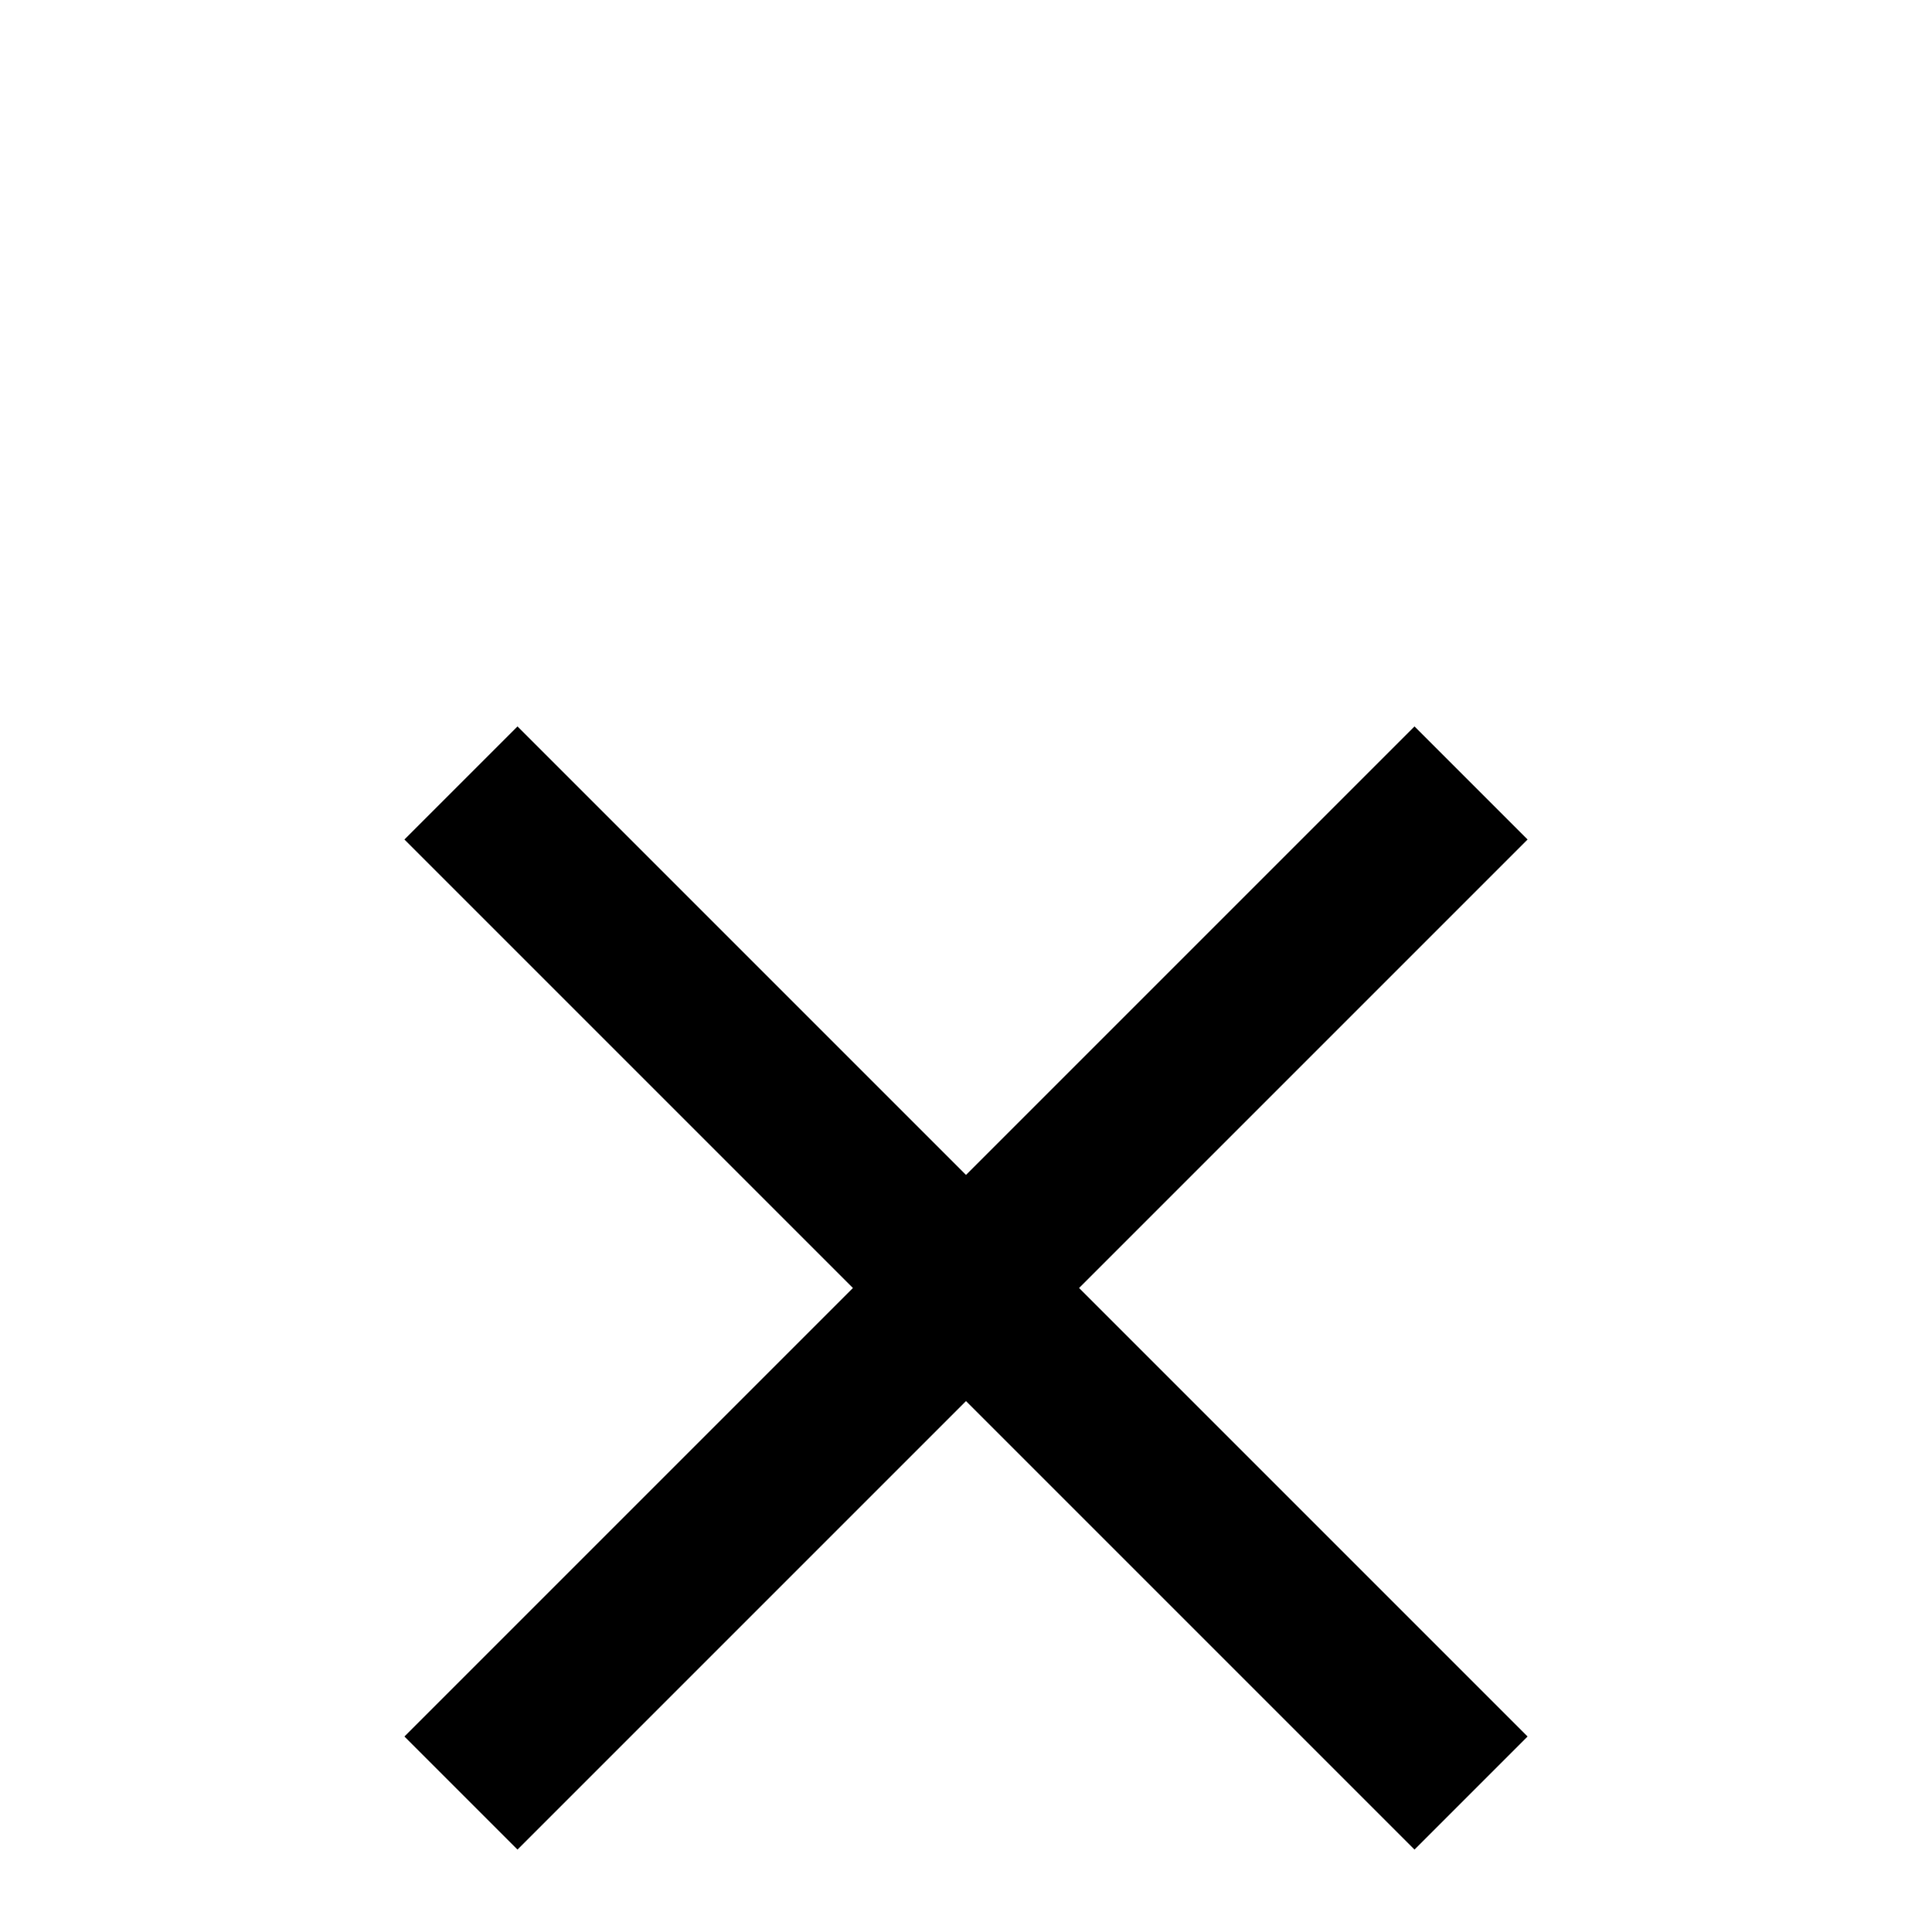
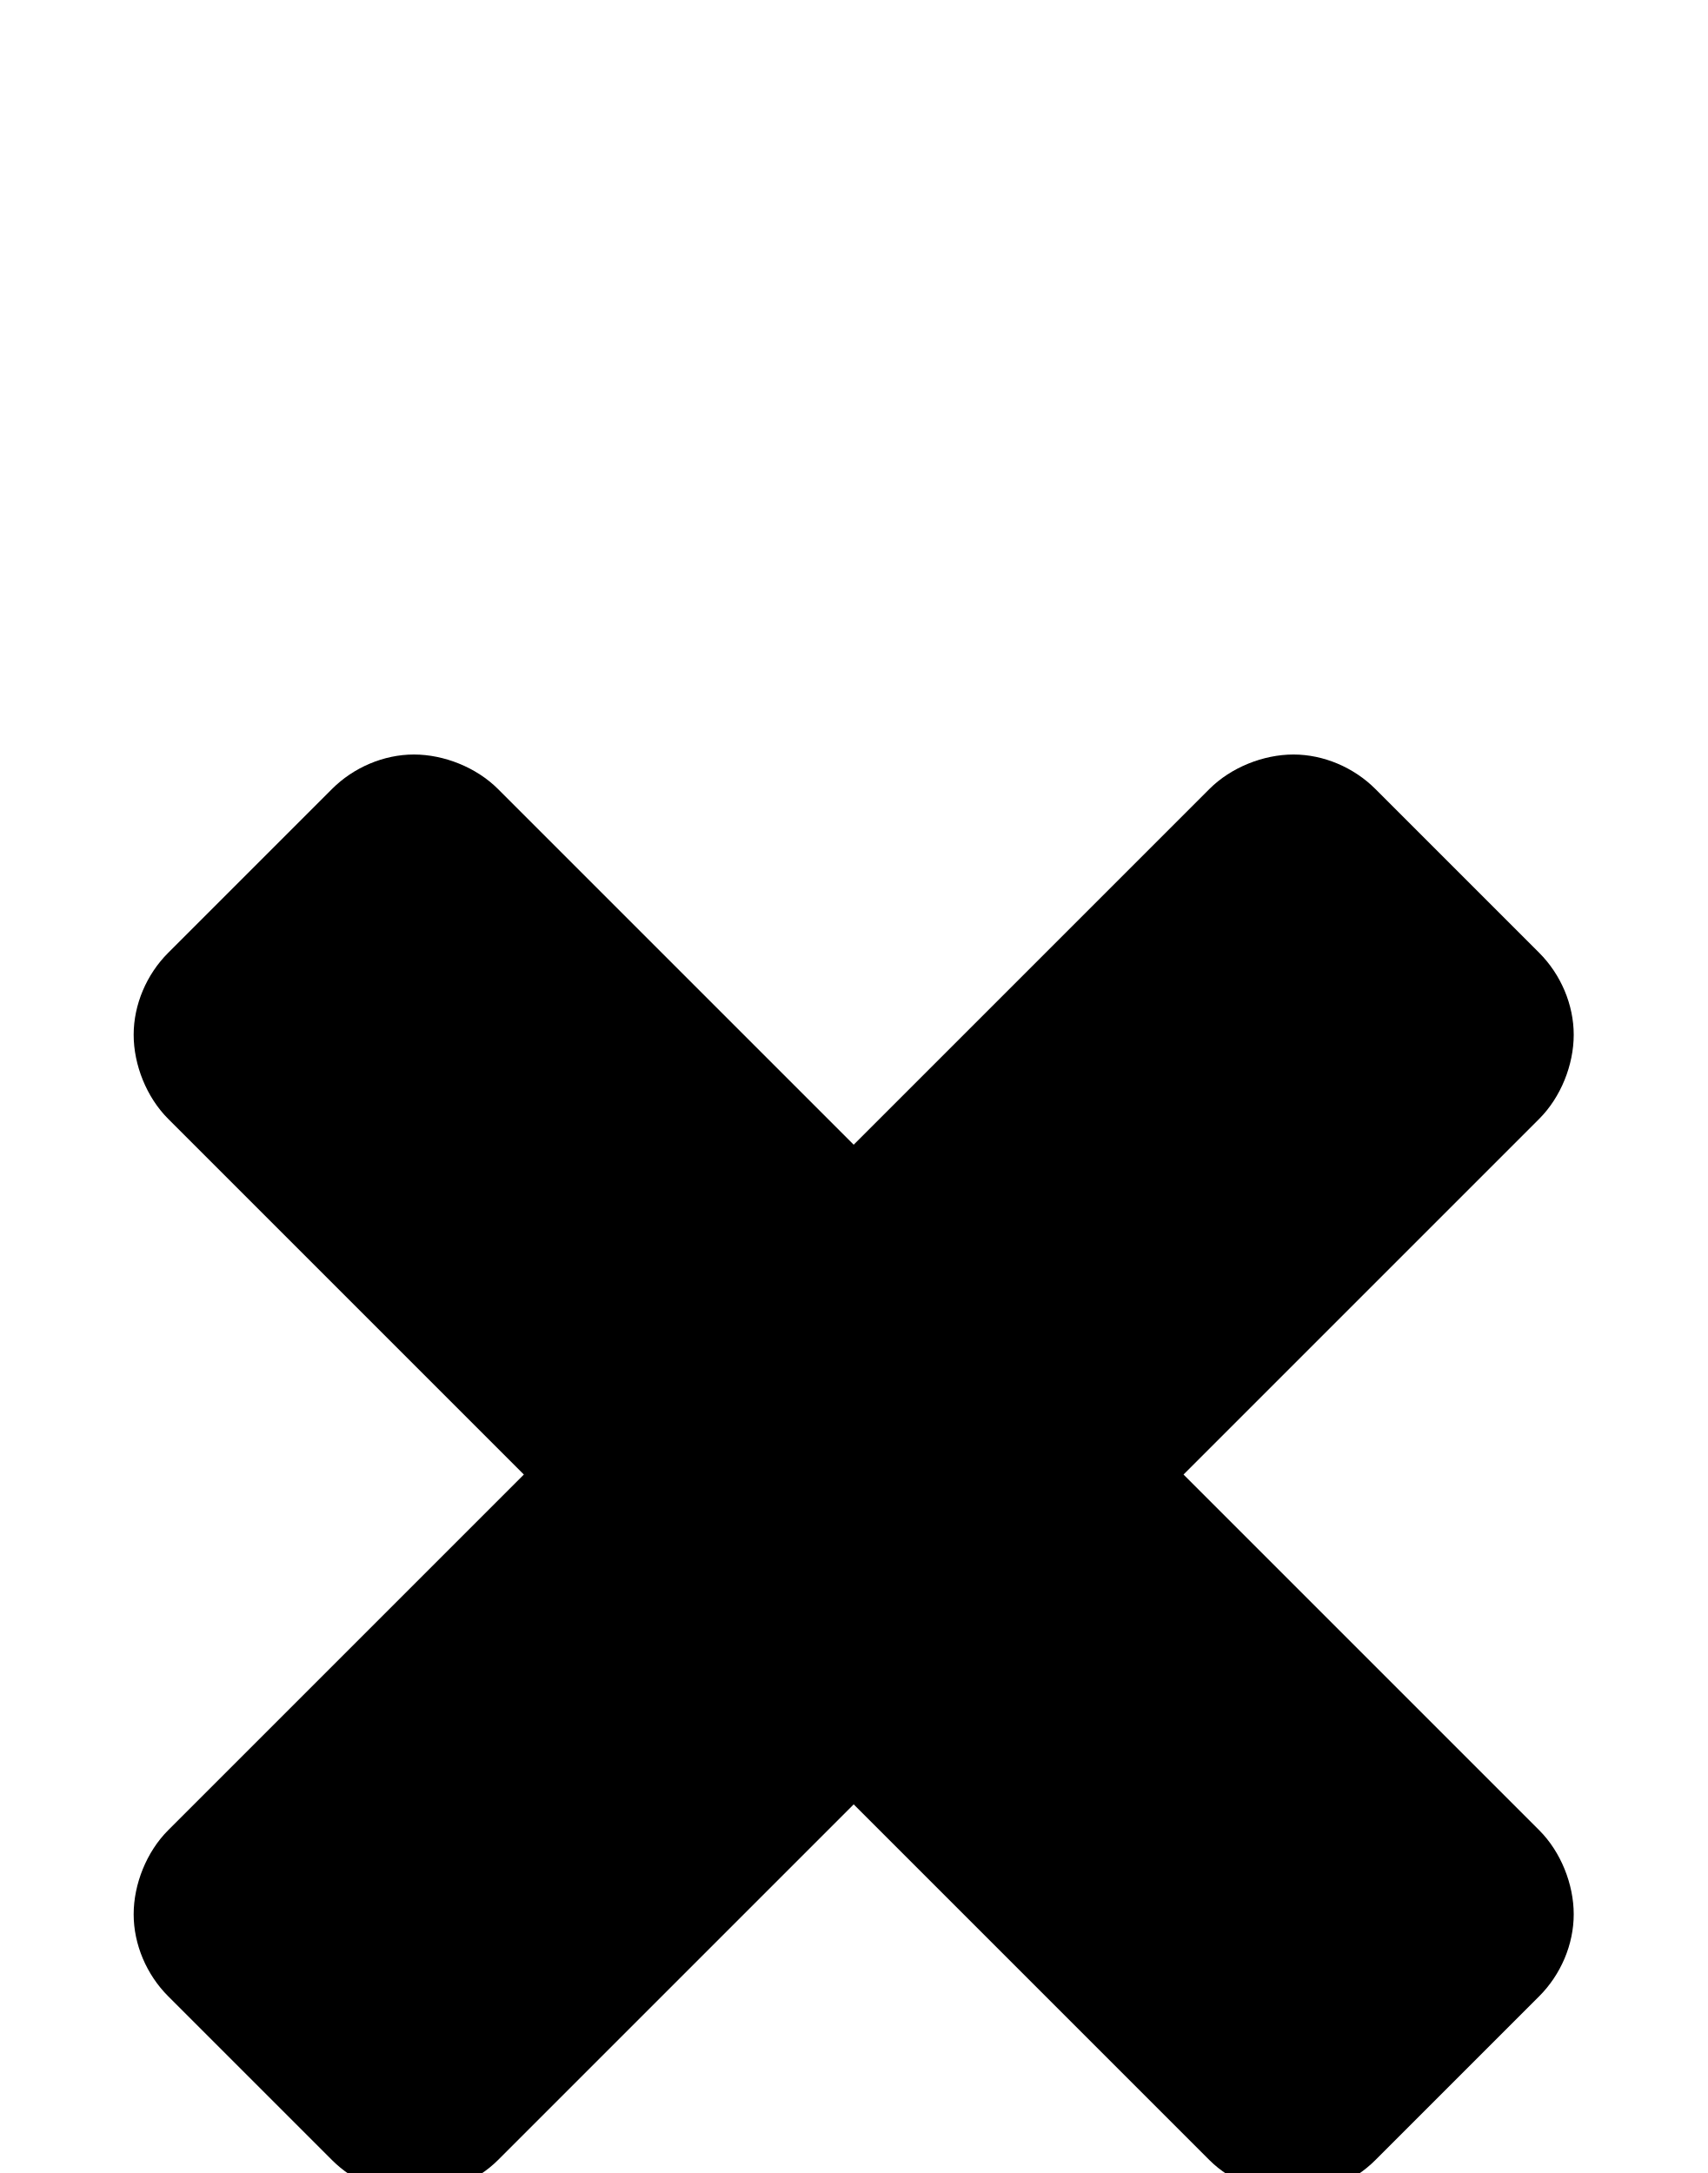
- <svg xmlns="http://www.w3.org/2000/svg" viewBox="0 -168 1008 1008">
-   <path fill="currentColor" d="M504 445l234-234 59 59-234 234 234 234-59 59-234-234-234 234-59-59 234-234-234-234 59-59z" />
+ <svg xmlns="http://www.w3.org/2000/svg" viewBox="0 -144 792 1008">
+   <path fill="currentColor" d="M730 744c0 14-6 28-16 38l-76 76c-10 10-24 16-38 16s-29-6-39-16L396 693 231 858c-10 10-25 16-39 16s-28-6-38-16l-76-76c-10-10-16-24-16-38s6-29 16-39l165-165L78 375c-10-10-16-25-16-39s6-28 16-38l76-76c10-10 24-16 38-16s29 6 39 16l165 165 165-165c10-10 25-16 39-16s28 6 38 16l76 76c10 10 16 24 16 38s-6 29-16 39L549 540l165 165c10 10 16 25 16 39z" />
</svg>
